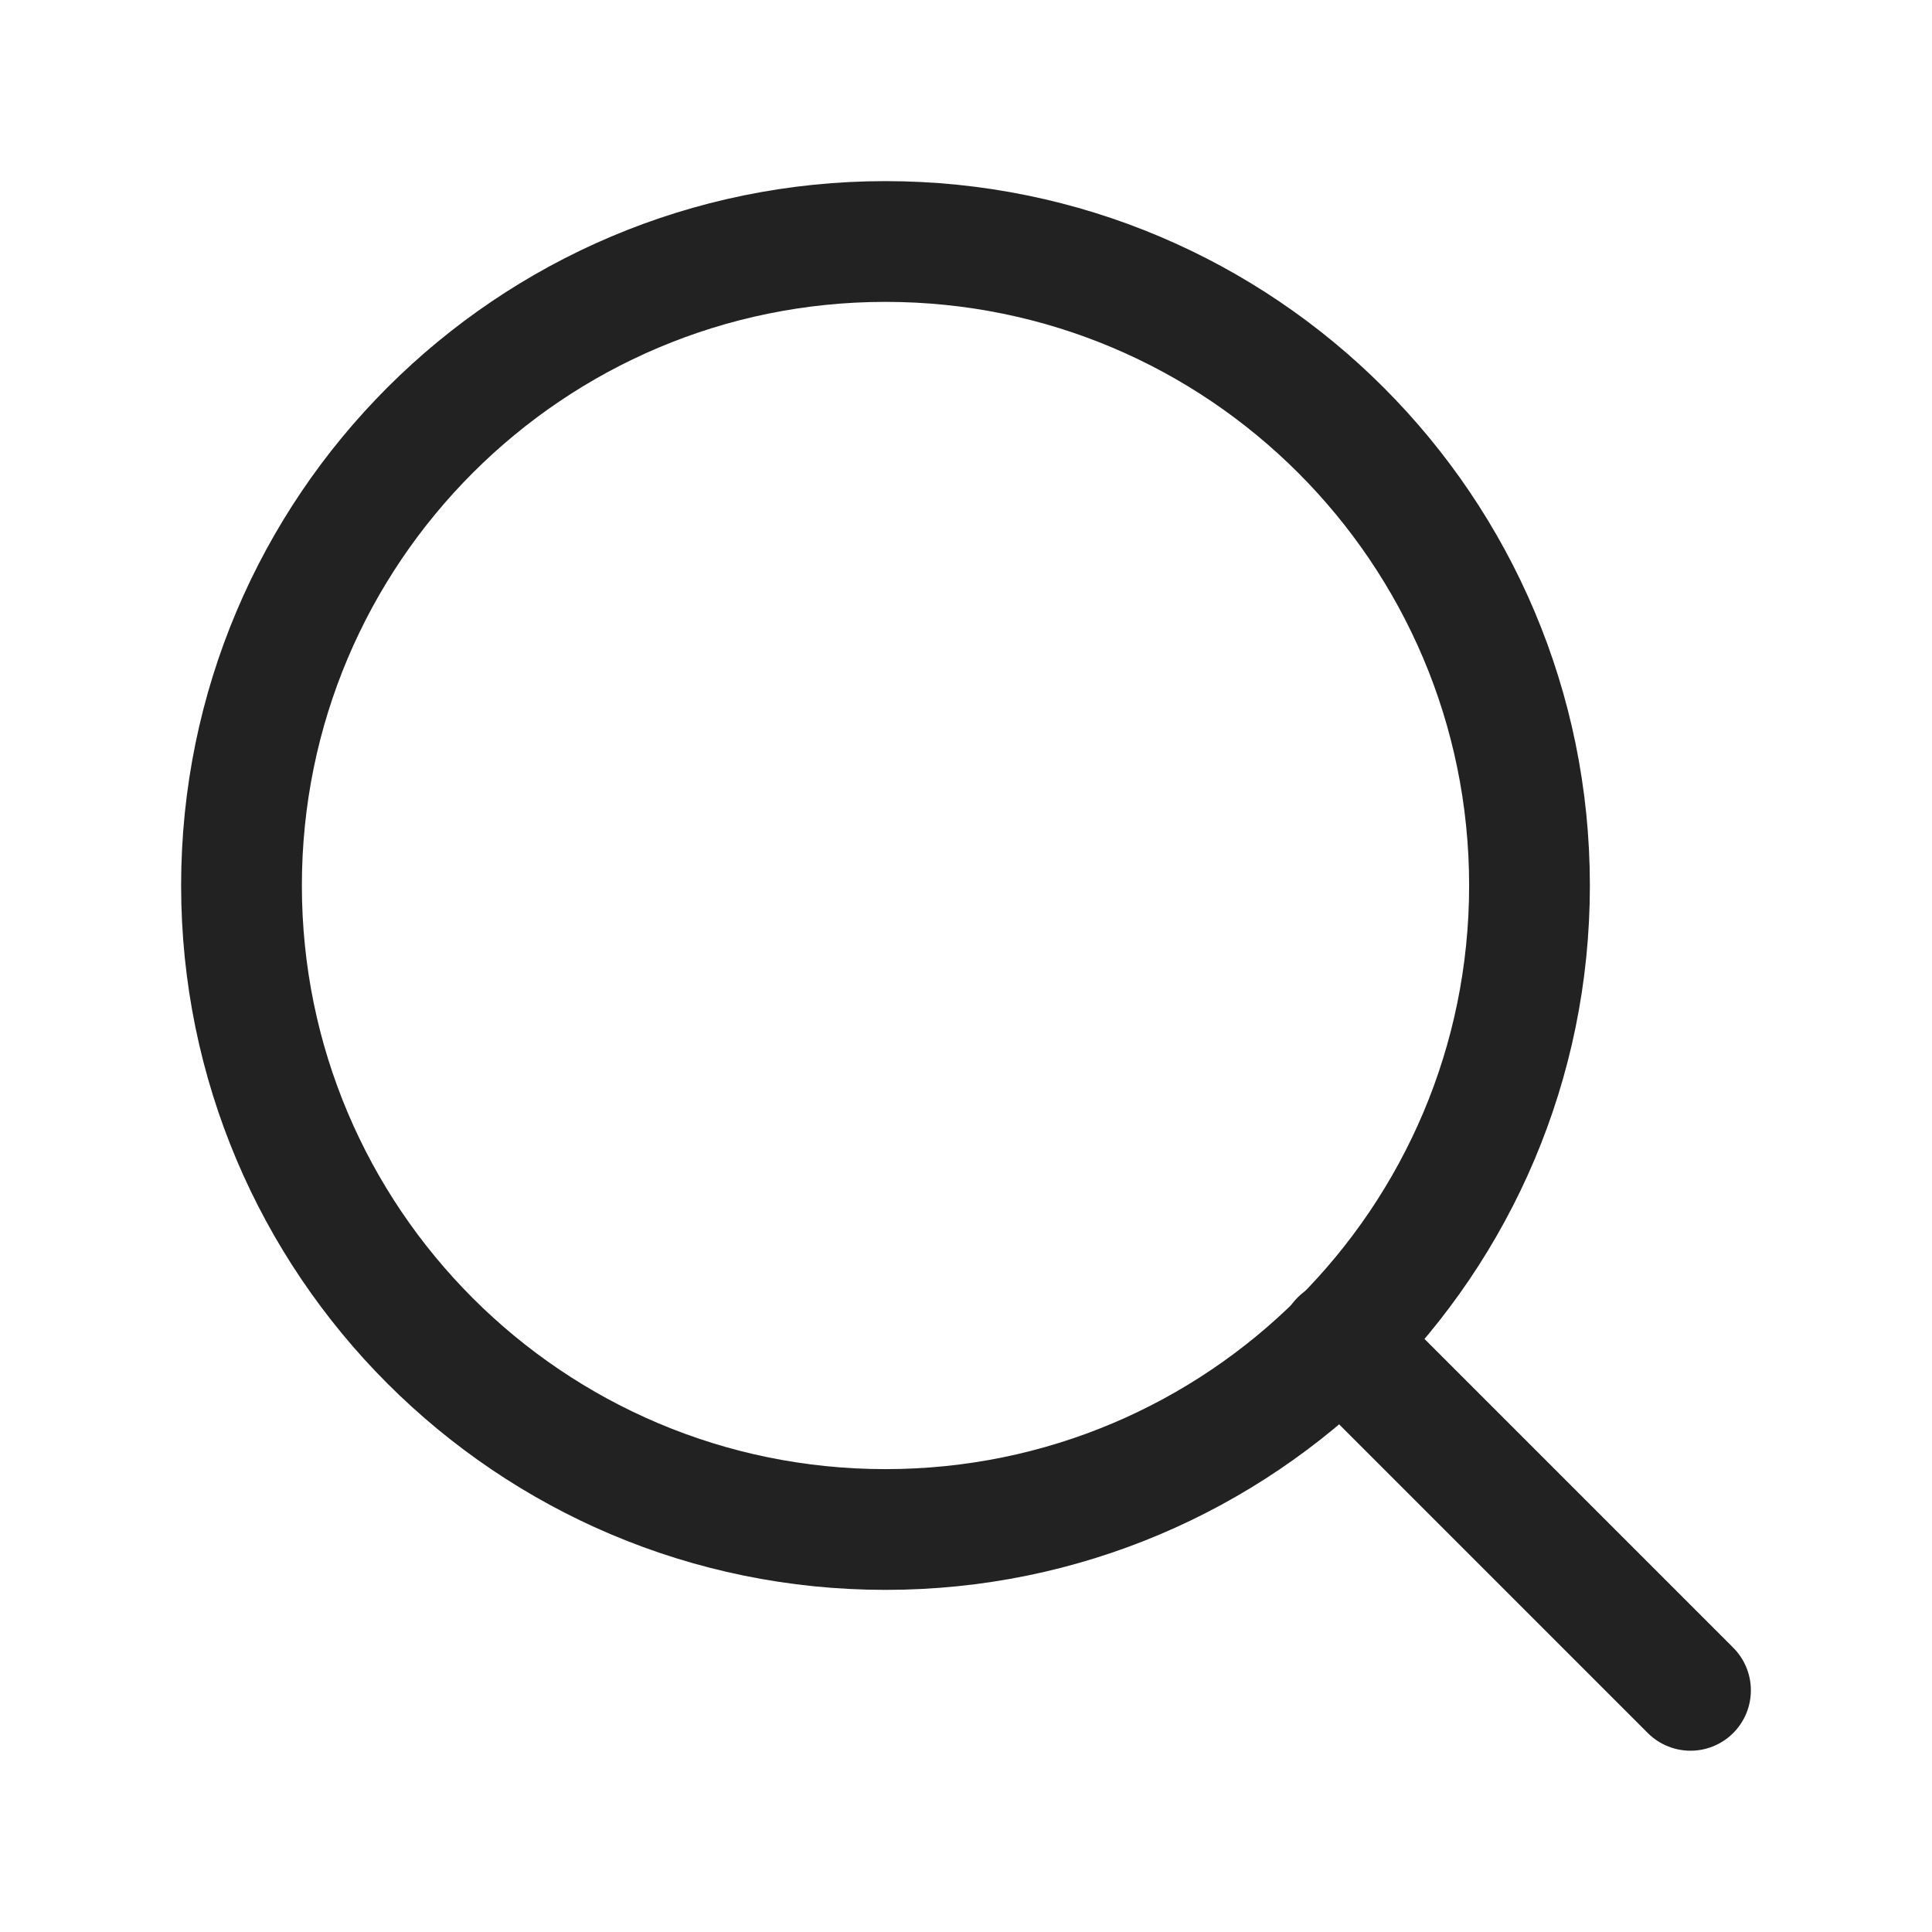
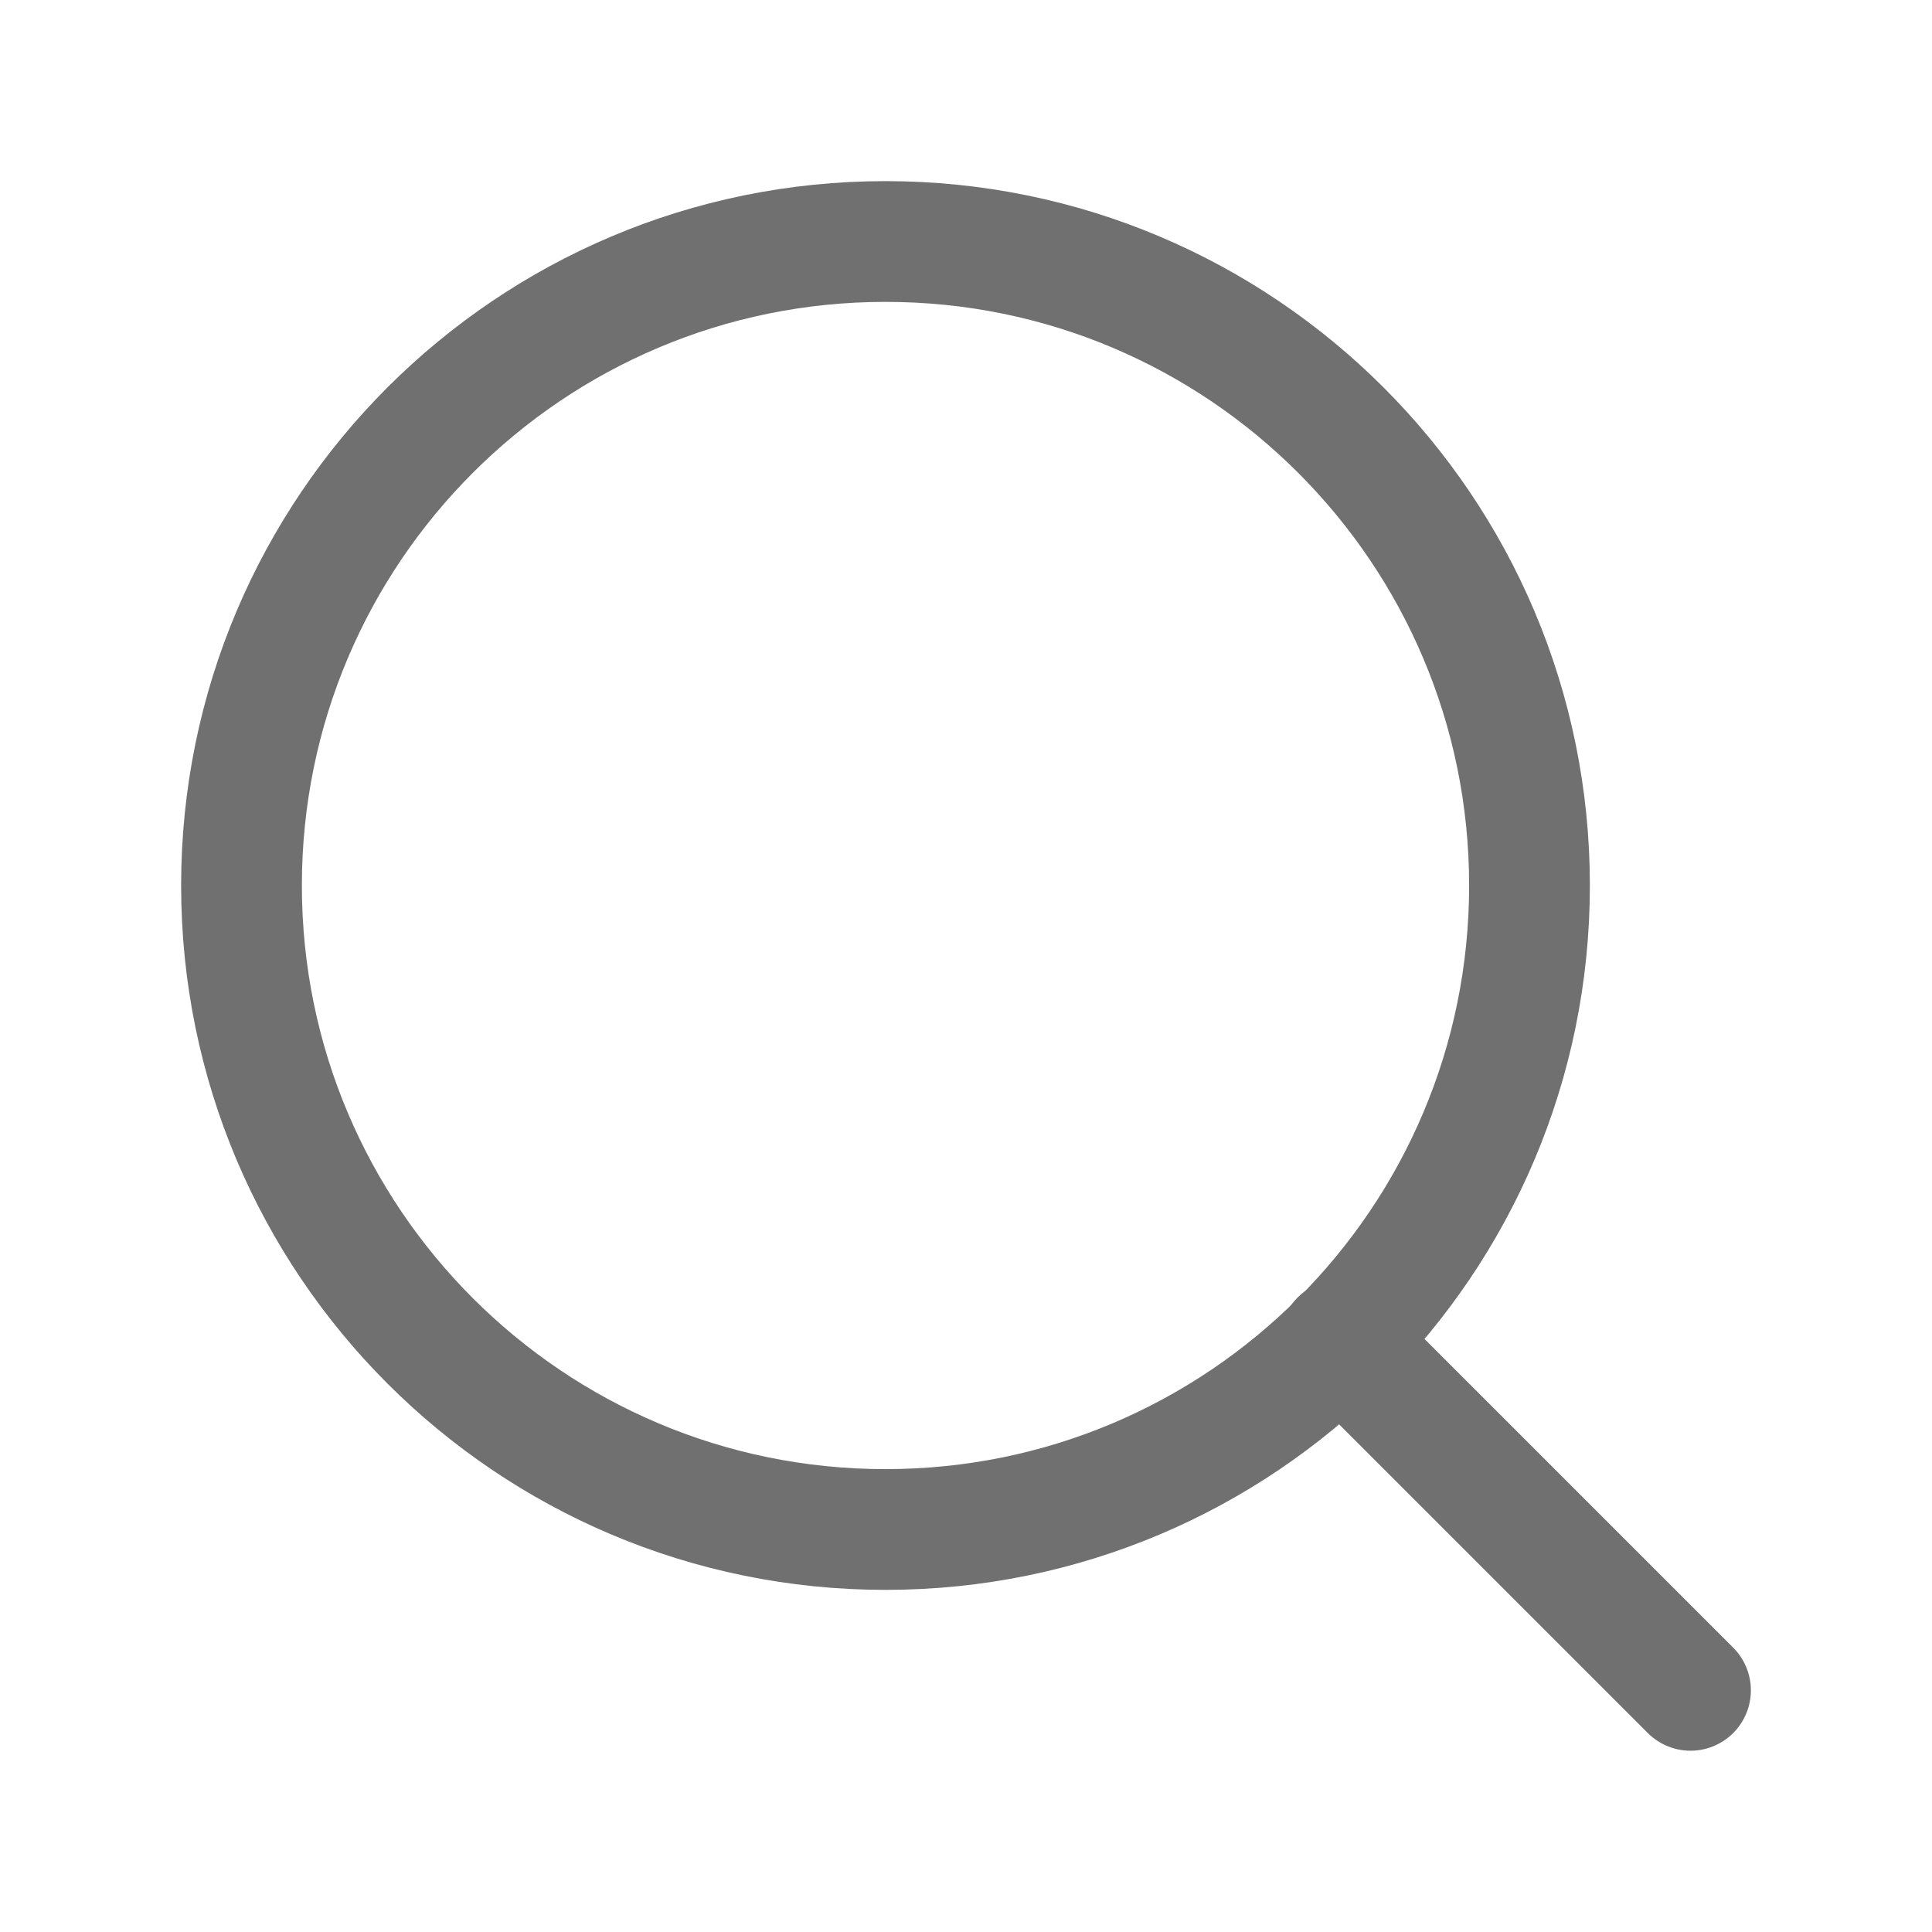
<svg xmlns="http://www.w3.org/2000/svg" width="24" height="24" viewBox="0 0 24 24" fill="none">
-   <path d="M11 19C15.418 19 19 15.418 19 11C19 6.582 15.418 3 11 3C6.582 3 3 6.582 3 11C3 15.418 6.582 19 11 19Z" stroke="#222222" stroke-width="1.5" stroke-linecap="round" stroke-linejoin="round" />
-   <path d="M21 20.998L16.65 16.648" stroke="#222222" stroke-width="1.5" stroke-linecap="round" stroke-linejoin="round" />
+   <path d="M11 19C15.418 19 19 15.418 19 11C19 6.582 15.418 3 11 3C6.582 3 3 6.582 3 11C3 15.418 6.582 19 11 19Z" stroke="#707070" stroke-width="1.5" stroke-linecap="round" stroke-linejoin="round" />
+   <path d="M21 20.998L16.65 16.648" stroke="#707070" stroke-width="1.5" stroke-linecap="round" stroke-linejoin="round" />
</svg>
